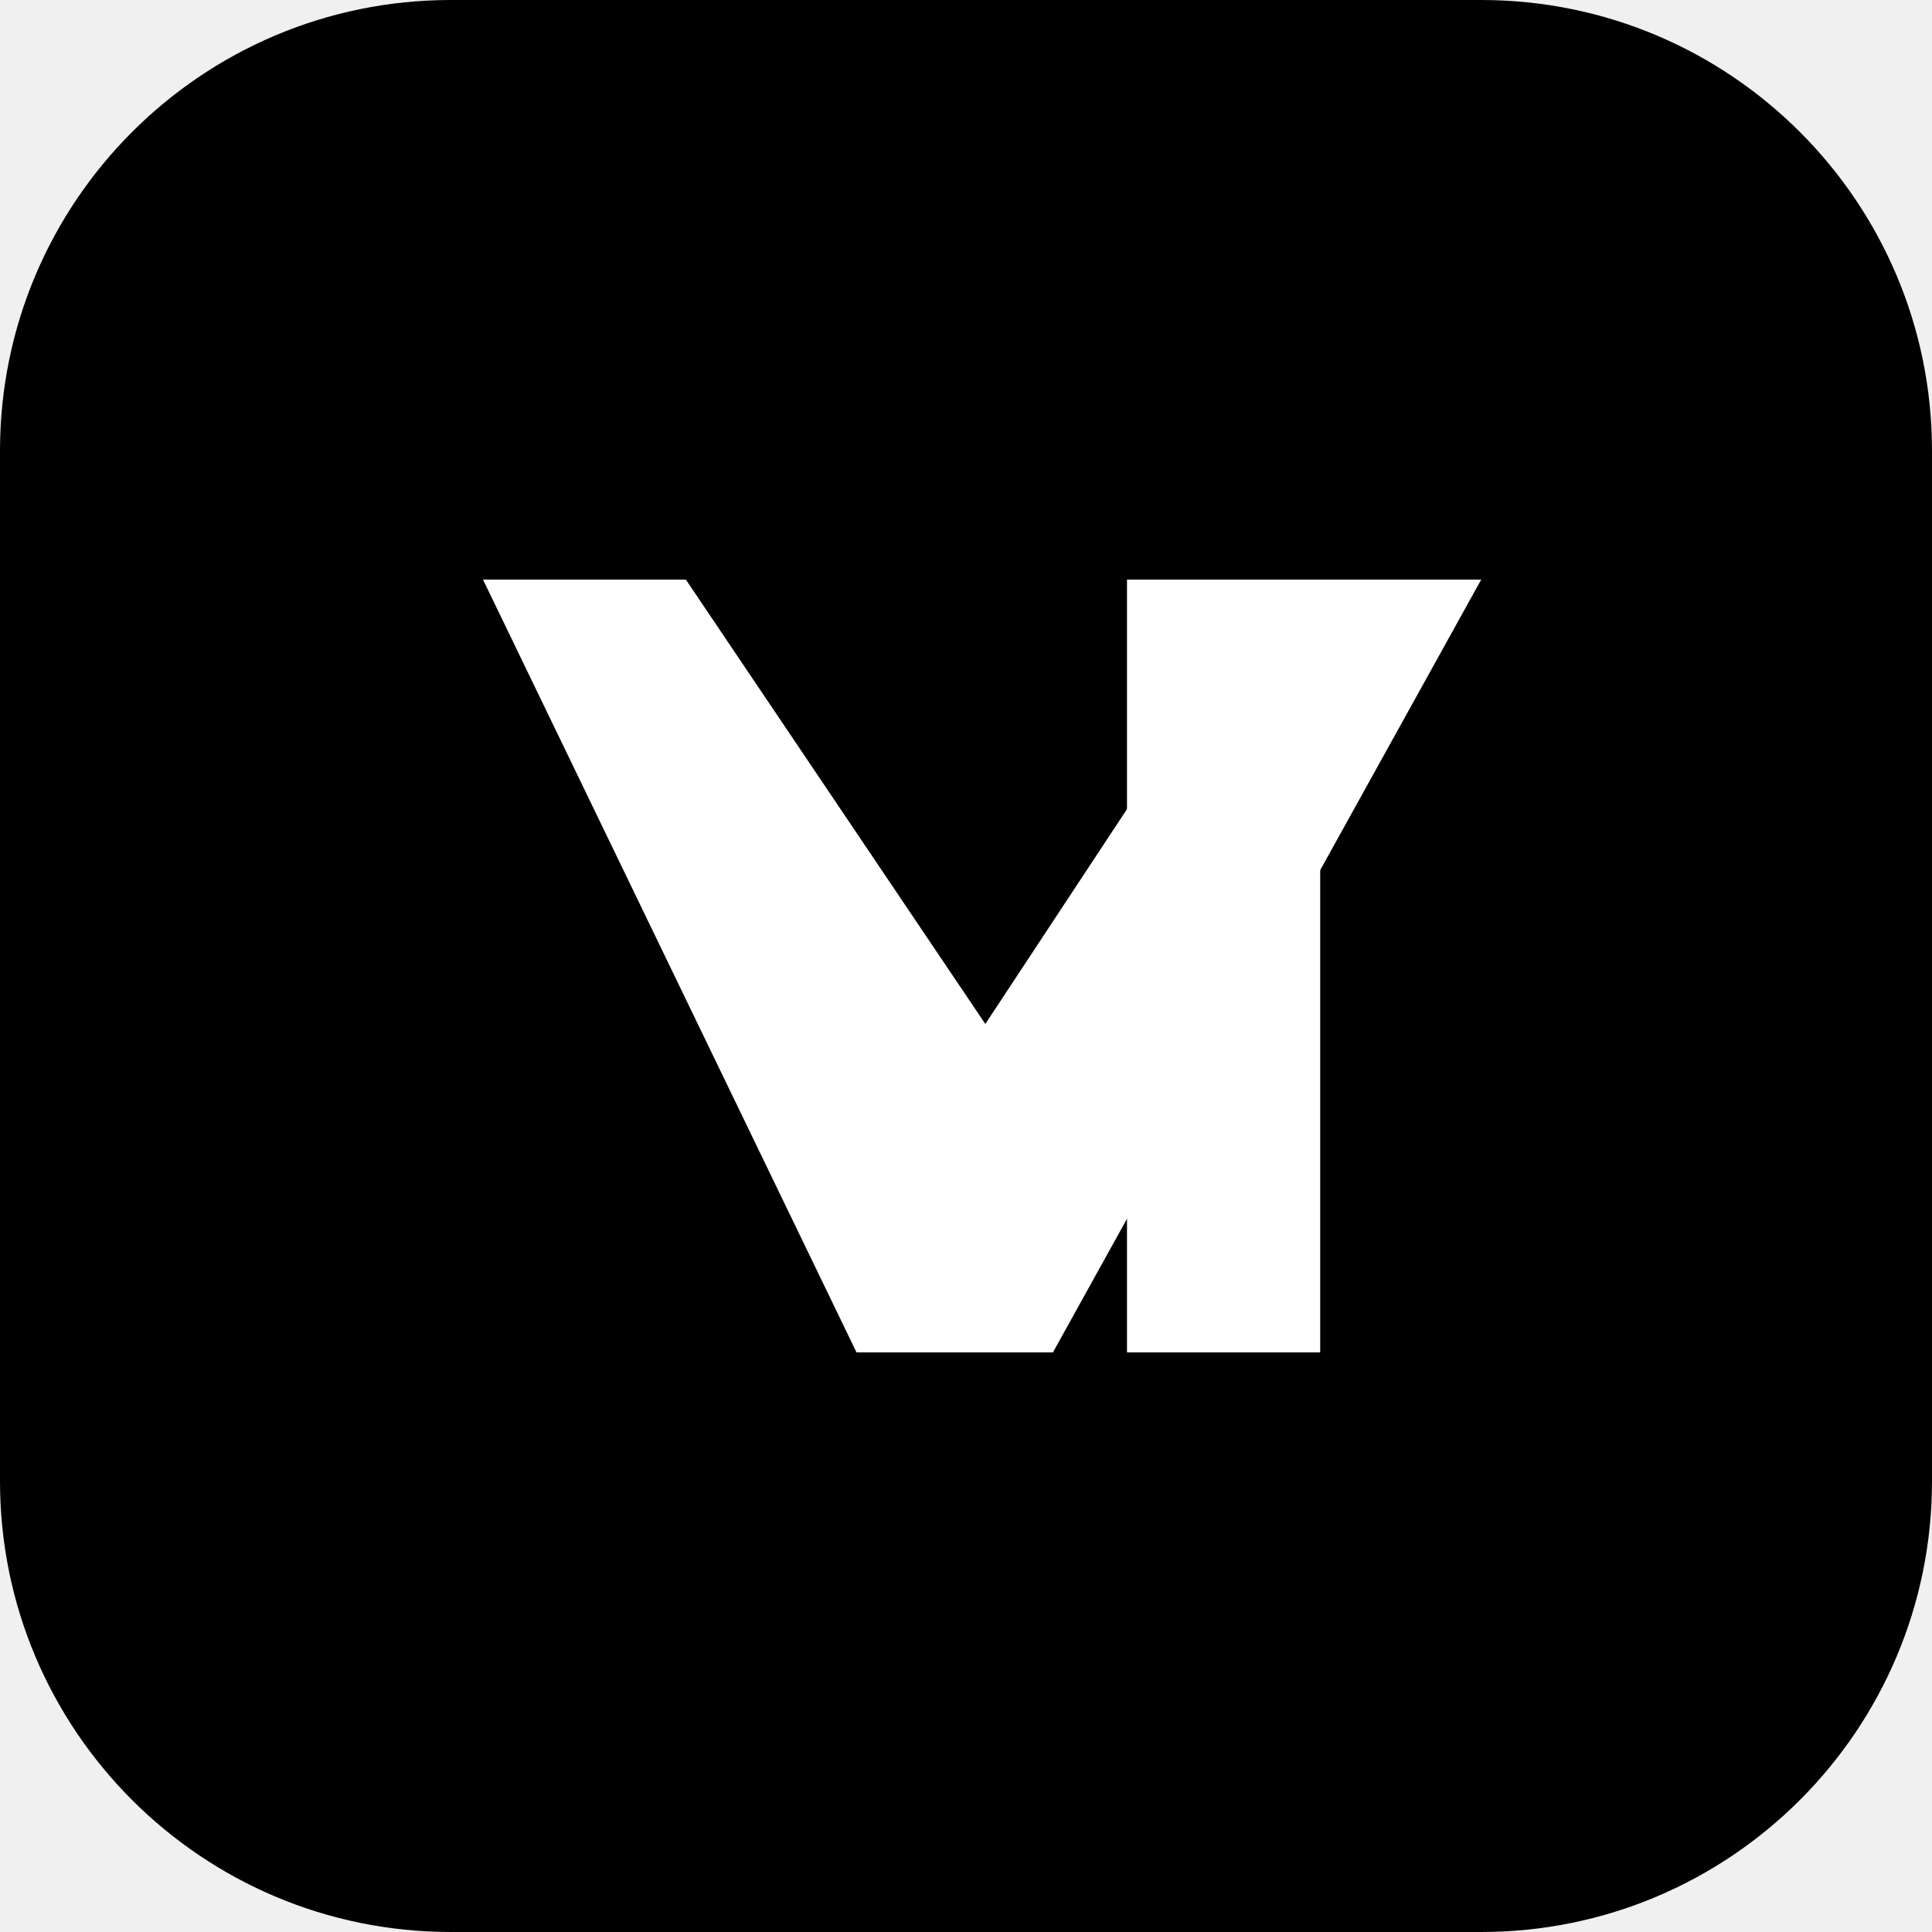
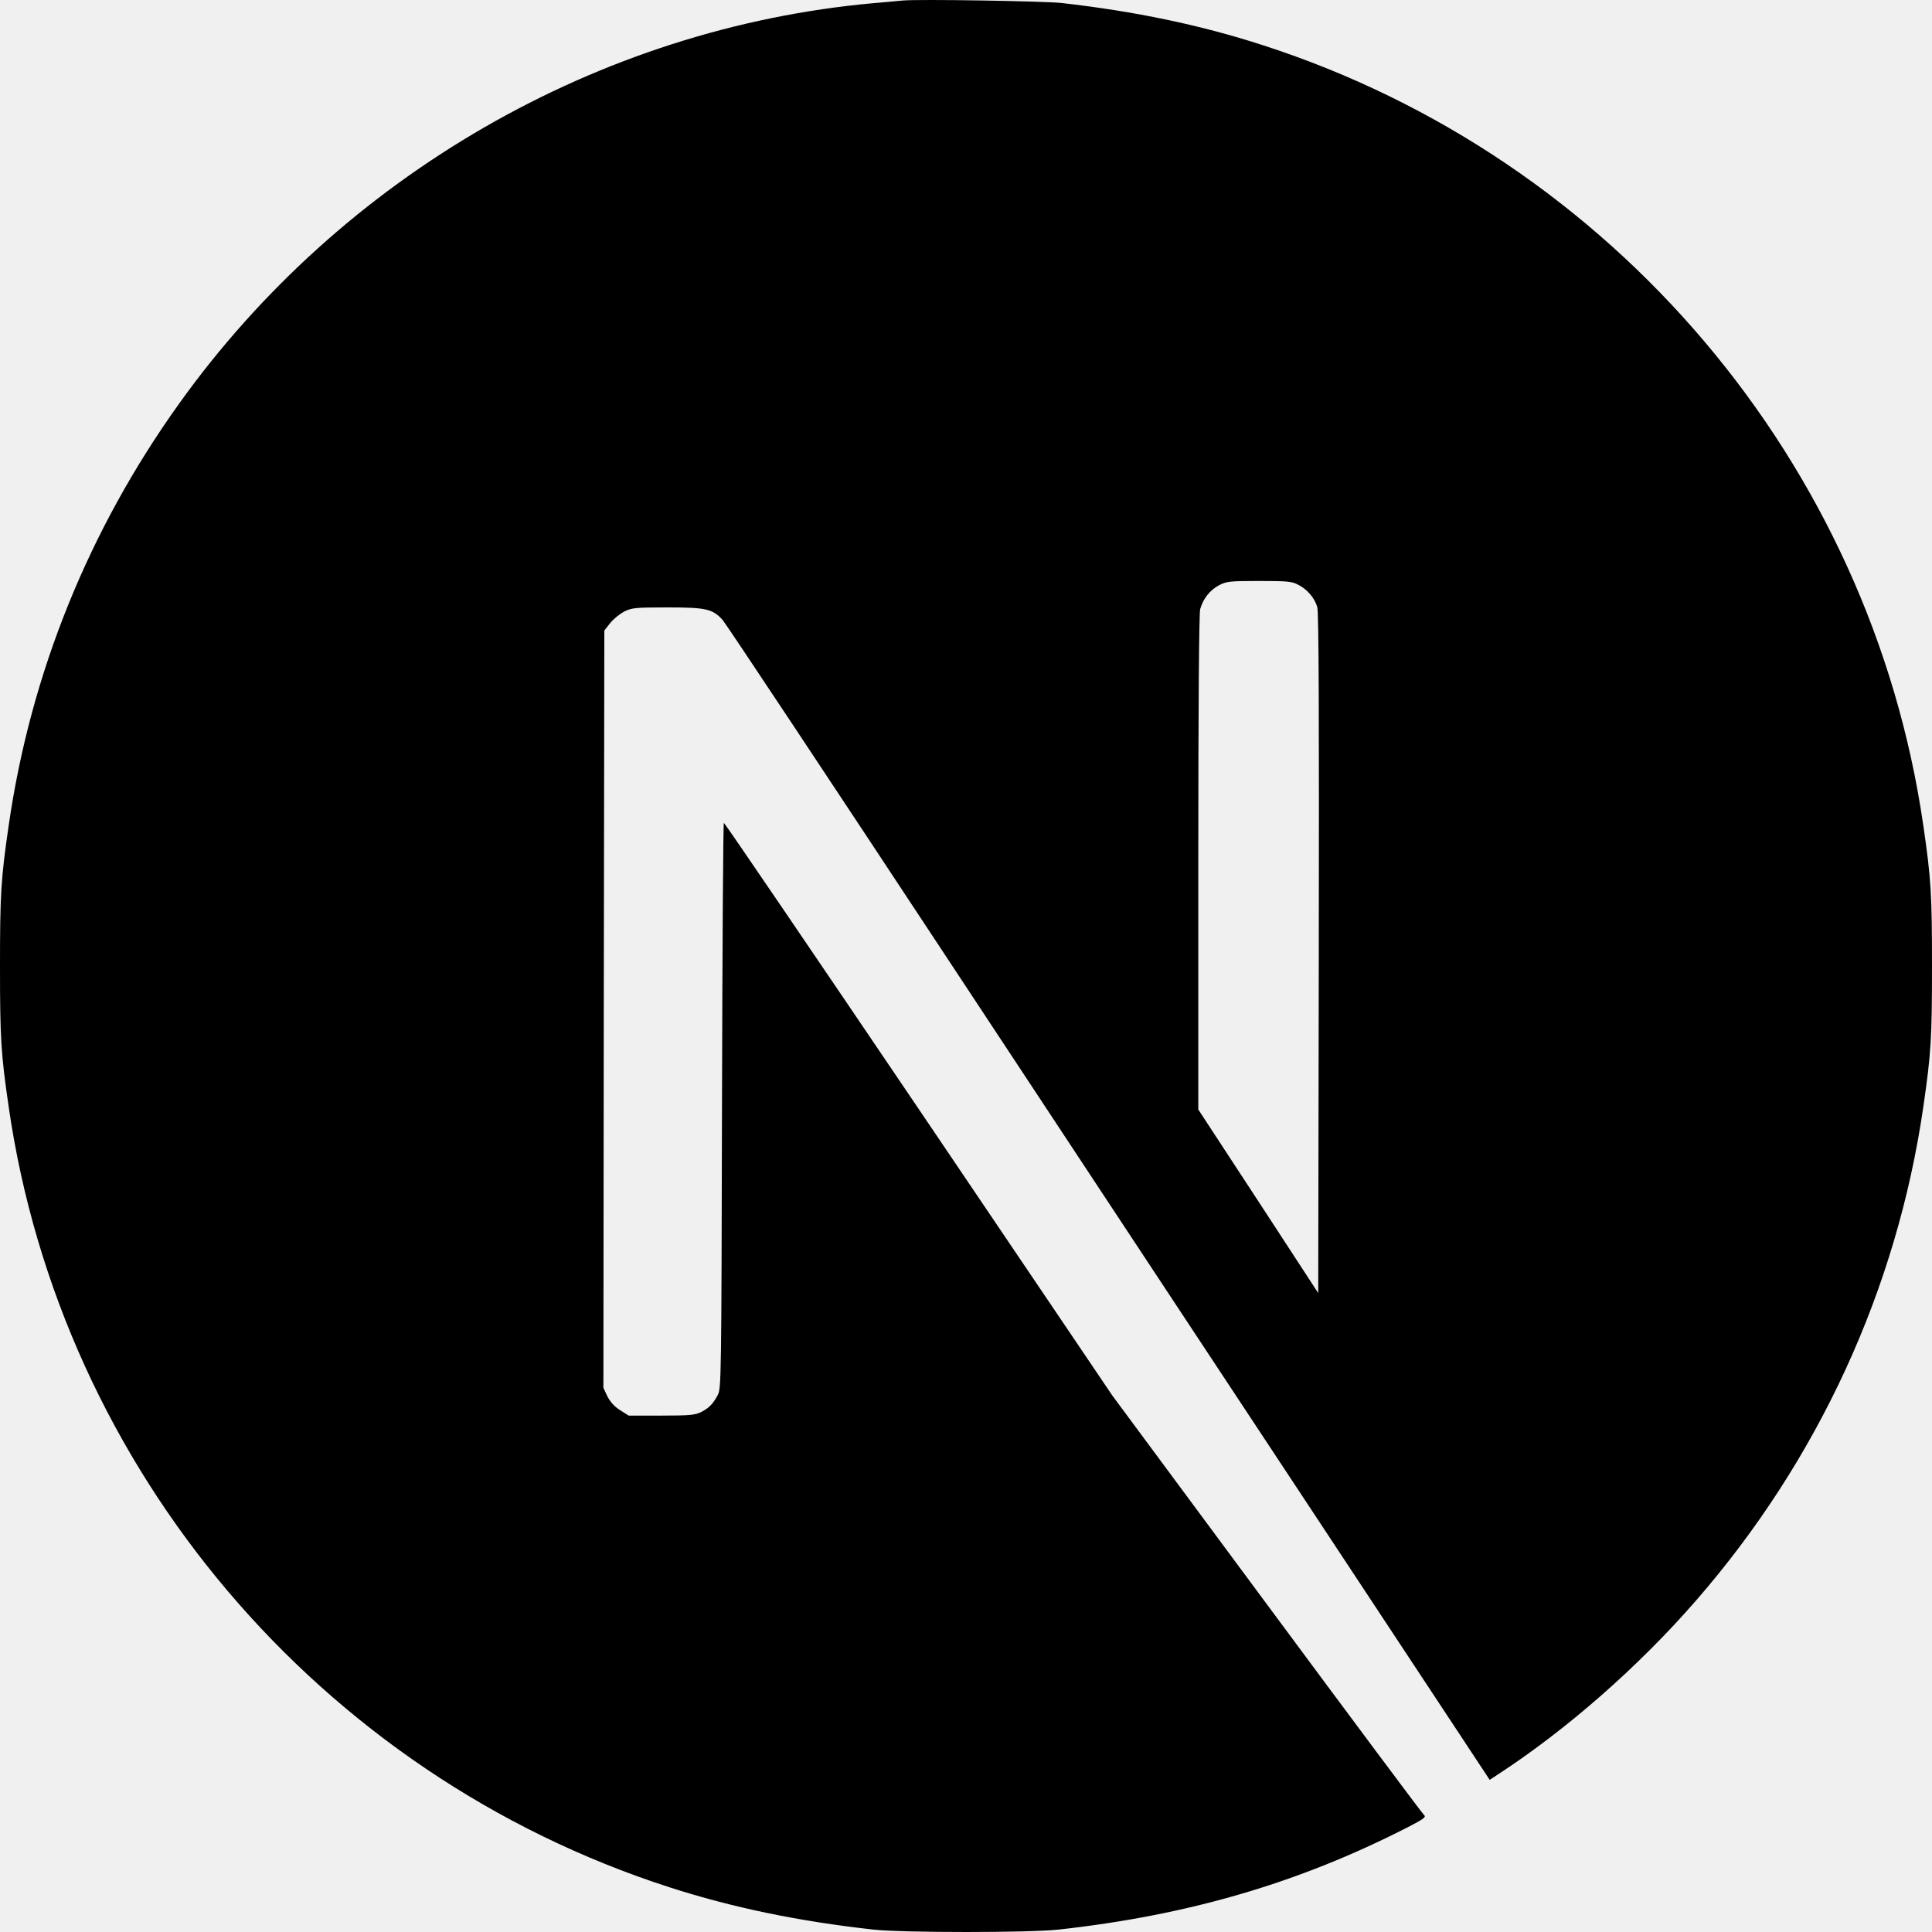
- <svg xmlns="http://www.w3.org/2000/svg" width="120" height="120" viewBox="0 0 120 120" fill="none">
-   <rect width="120" height="120" rx="28" fill="black" />
-   <path d="M30 36h12.6l18.6 27.6 18.2-27.6H92L65.4 84H53.2L30 36Z" fill="white" />
-   <path d="M70 36h12v48h-12V36Z" fill="white" />
+ <svg xmlns="http://www.w3.org/2000/svg" width="800px" height="800px" viewBox="0 0 256 256" version="1.1" preserveAspectRatio="xMidYMid">
+   <g>
+     <path d="M119.617,0.069 C119.066,0.119 117.315,0.294 115.738,0.419 C79.378,3.697 45.319,23.313 23.748,53.463 C11.736,70.227 4.054,89.243 1.151,109.385 C0.125,116.415 0,118.492 0,128.025 C0,137.558 0.125,139.635 1.151,146.666 C8.108,194.73 42.316,235.114 88.712,250.076 C97.02,252.754 105.778,254.58 115.738,255.681 C119.617,256.106 136.383,256.106 140.262,255.681 C157.454,253.779 172.018,249.526 186.382,242.195 C188.584,241.069 189.01,240.769 188.709,240.518 C188.509,240.368 179.125,227.783 167.864,212.57 L147.394,184.922 L121.744,146.966 C107.63,126.098 96.019,109.034 95.919,109.034 C95.819,109.009 95.718,125.873 95.668,146.465 C95.593,182.52 95.568,183.971 95.118,184.822 C94.467,186.048 93.967,186.549 92.916,187.099 C92.115,187.499 91.414,187.574 87.636,187.574 L83.306,187.574 L82.155,186.849 C81.404,186.373 80.854,185.748 80.479,185.022 L79.953,183.896 L80.003,133.73 L80.078,83.538 L80.854,82.562 C81.254,82.037 82.105,81.361 82.706,81.036 C83.732,80.536 84.132,80.486 88.461,80.486 C93.566,80.486 94.417,80.686 95.743,82.137 C96.119,82.537 110.007,103.455 126.624,128.651 C143.24,153.846 165.962,188.25 177.123,205.139 L197.393,235.84 L198.419,235.164 C207.503,229.259 217.112,220.852 224.719,212.095 C240.91,193.504 251.345,170.836 254.849,146.666 C255.875,139.635 256,137.558 256,128.025 C256,118.492 255.875,116.415 254.849,109.385 C247.892,61.32 213.684,20.936 167.288,5.974 C159.105,3.322 150.397,1.495 140.637,0.394 C138.235,0.144 121.694,-0.131 119.617,0.069 L119.617,0.069 Z M172.018,77.483 C173.219,78.084 174.195,79.235 174.545,80.436 C174.746,81.086 174.796,94.998 174.746,126.349 L174.671,171.336 L166.738,159.176 L158.78,147.016 L158.78,114.314 C158.78,93.171 158.88,81.286 159.03,80.711 C159.431,79.31 160.307,78.209 161.508,77.558 C162.534,77.033 162.909,76.983 166.838,76.983 C170.542,76.983 171.192,77.033 172.018,77.483 Z" fill="#000000">
+ 
+ </path>
+   </g>
</svg>
